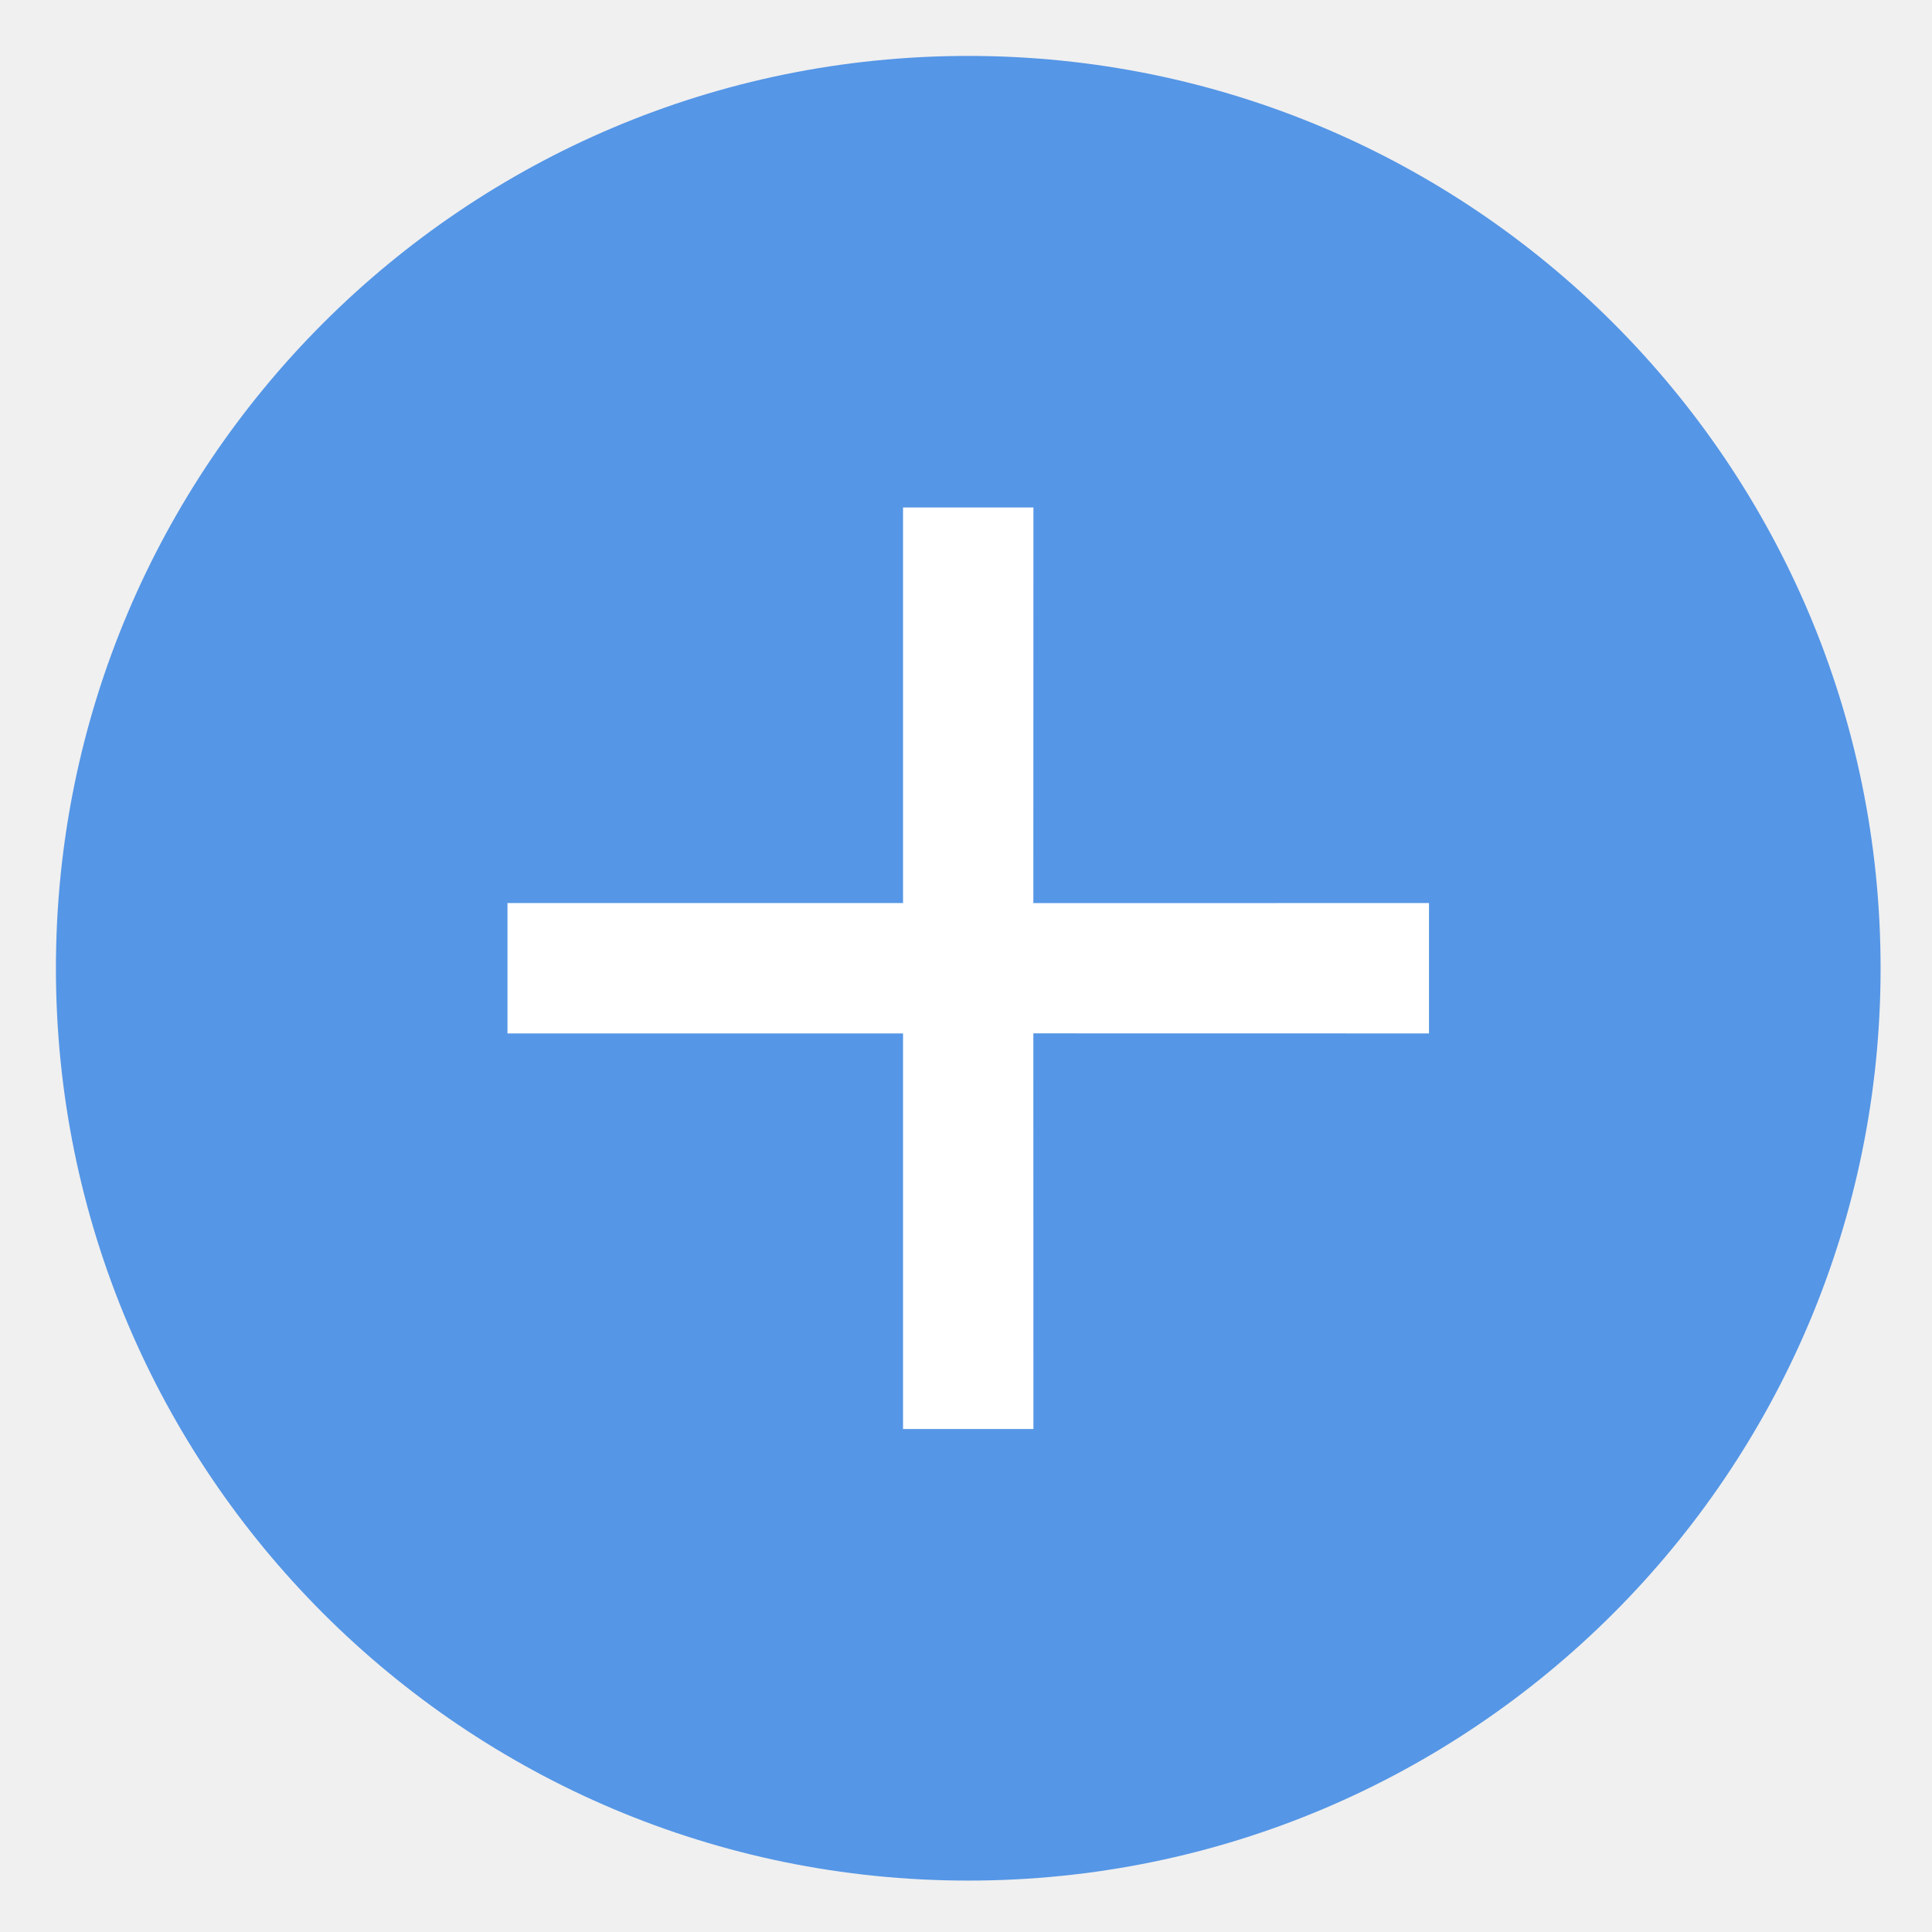
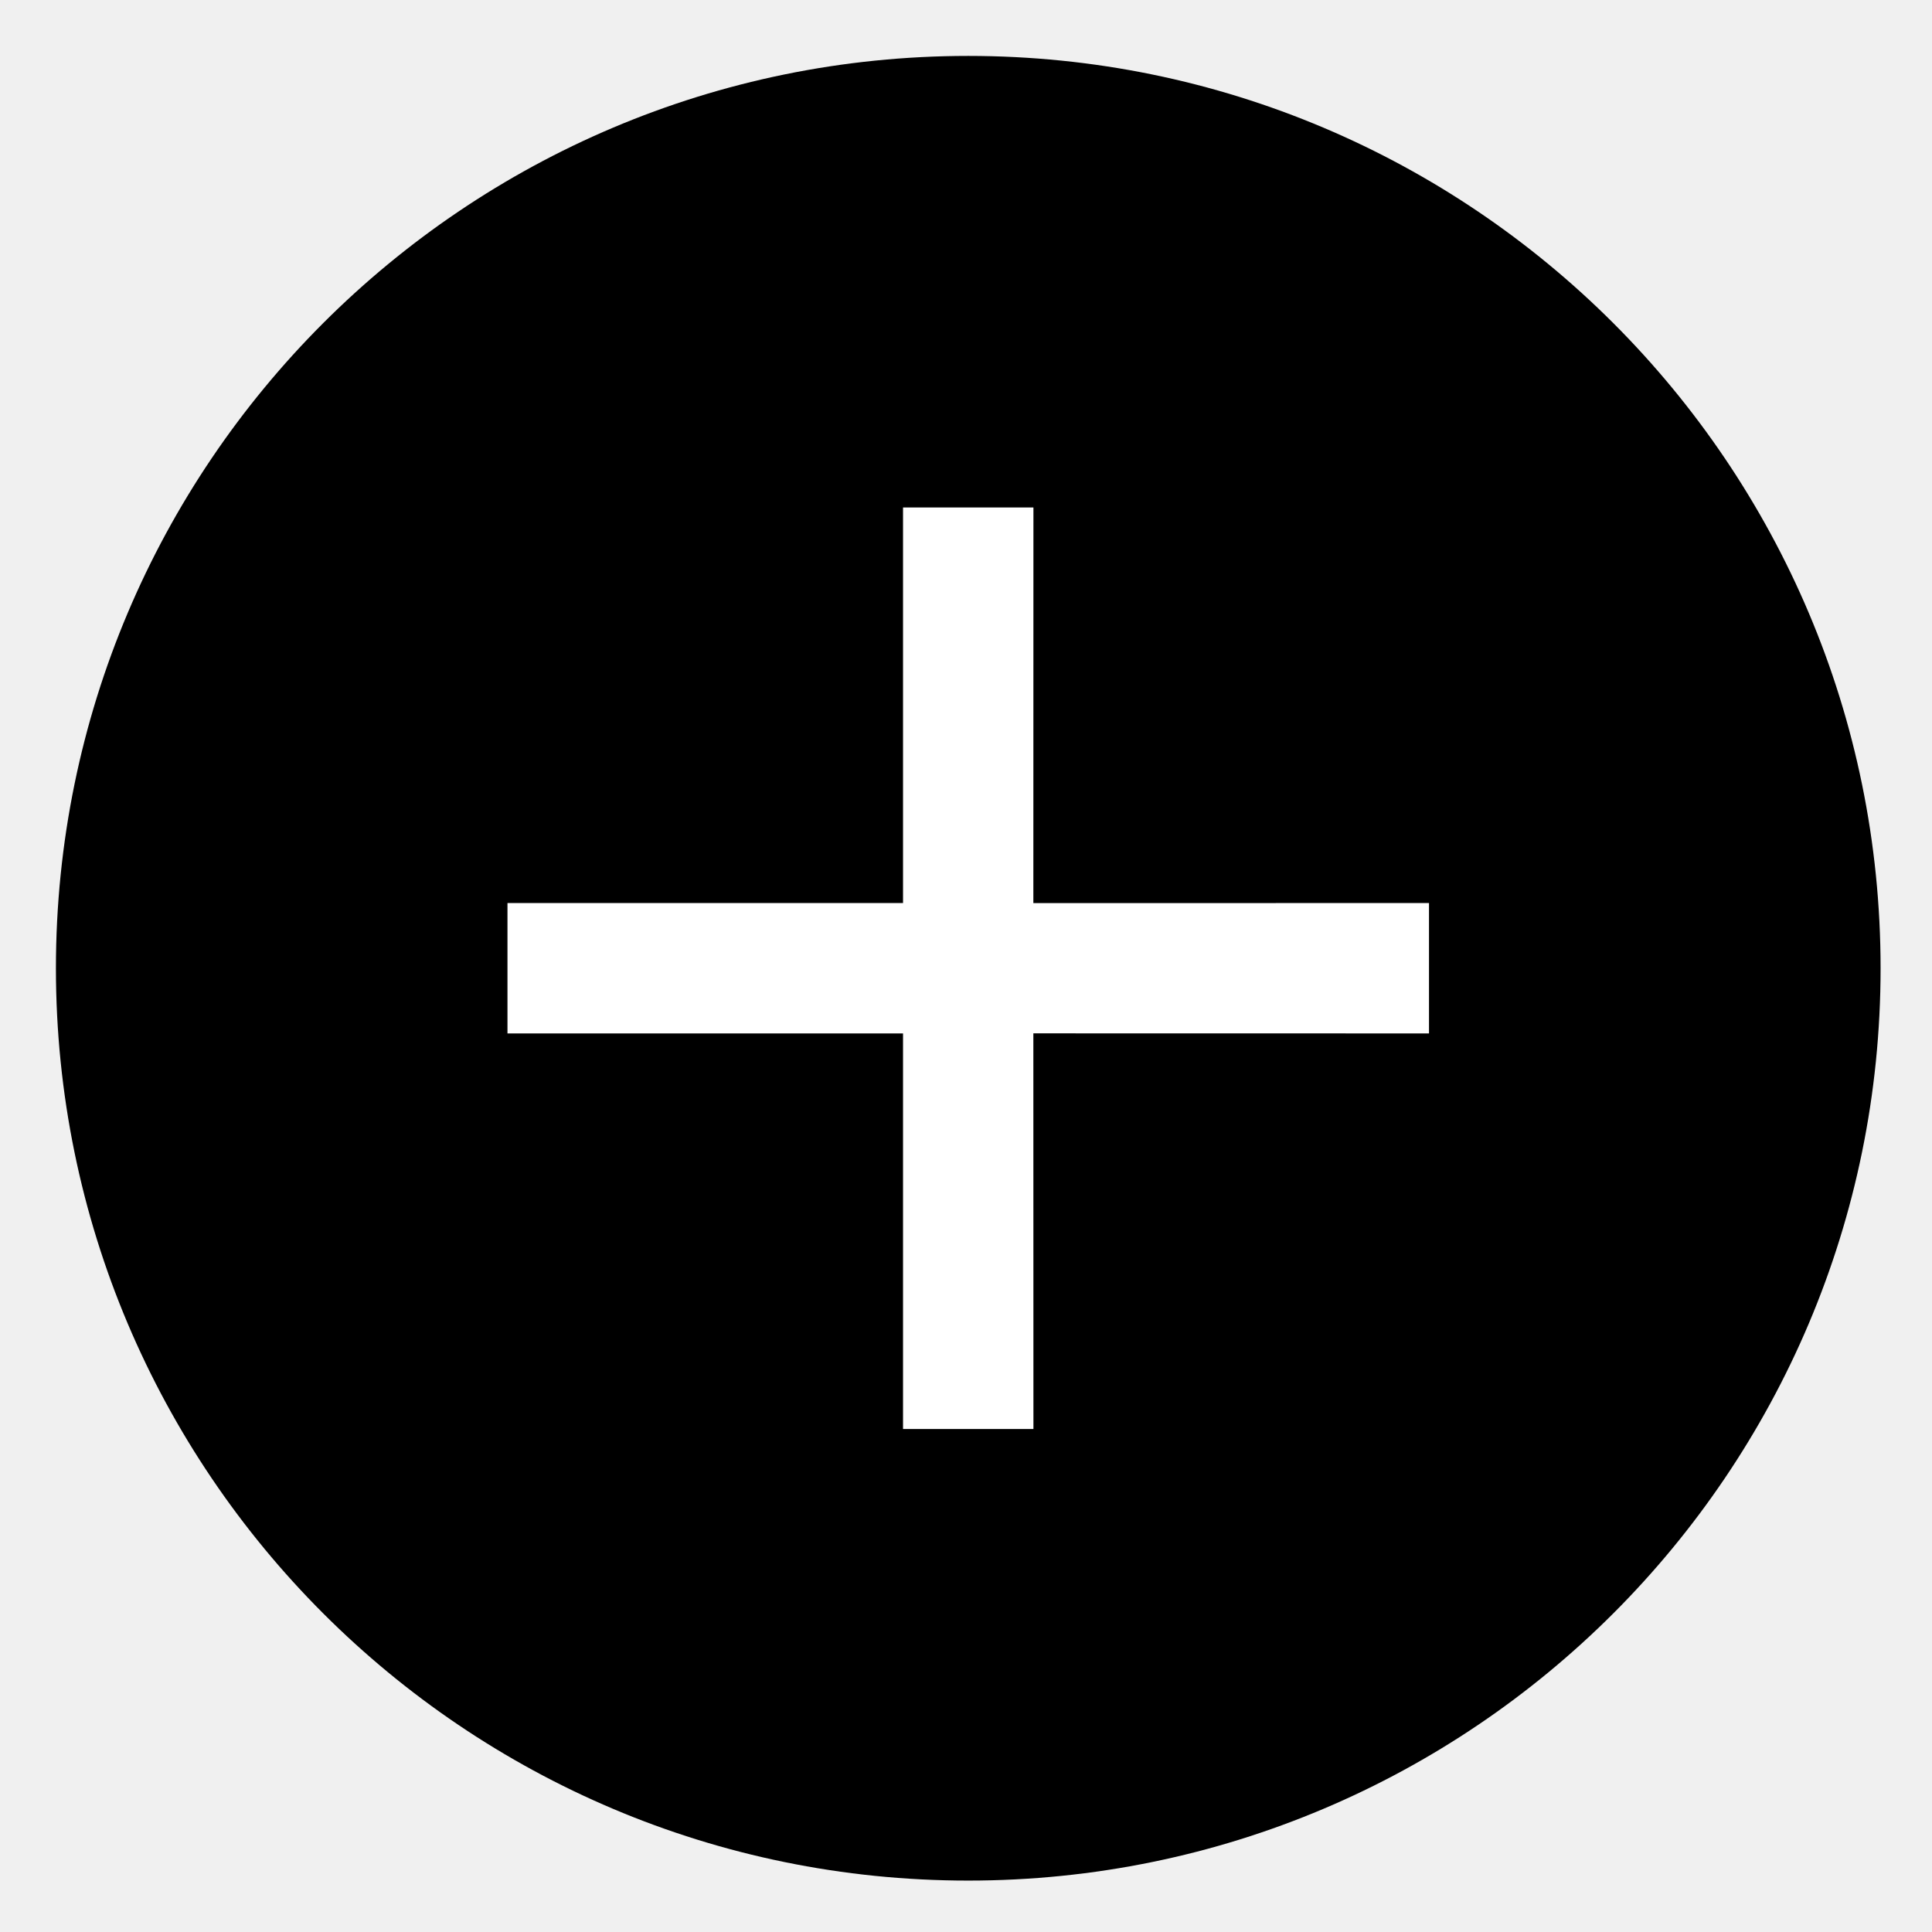
- <svg xmlns="http://www.w3.org/2000/svg" width="18px" height="18px" viewBox="0 0 18 18" version="1.1">
-   <defs />
-   <g id="Page-1" stroke="none" stroke-width="1" fill="none" fill-rule="evenodd">
-     <g id="plus-round">
-       <path d="M9.021,0.521 C4.327,0.521 0.521,4.327 0.521,9.021 C0.521,13.715 4.327,17.521 9.021,17.521 C13.715,17.521 17.521,13.715 17.521,9.021 C17.521,4.327 13.715,0.521 9.021,0.521" id="Circle" fill="#5596E6" />
-       <g id="Plus" transform="translate(9.020815, 9.020815) rotate(-45) translate(-9.020815, -9.020815) translate(5.520815, 5.520815)" fill="#FFFFFF">
-         <path d="M6.106,0.035 L3.5,2.641 L0.894,0.035 L0.035,0.894 L2.641,3.5 L0.035,6.106 L0.894,6.965 L3.5,4.358 L6.106,6.965 L6.965,6.106 L4.358,3.5 L6.965,0.894 L6.106,0.035 L6.106,0.035 Z" />
-       </g>
-     </g>
-   </g>
+ <svg xmlns="http://www.w3.org/2000/svg" width="18px" height="18px" viewBox="0 0 18 18" fill-rule="evenodd" version="1.1">
+   <path d="M9.021,0.521 C4.327,0.521 0.521,4.327 0.521,9.021 C0.521,13.715 4.327,17.521 9.021,17.521 C13.715,17.521 17.521,13.715 17.521,9.021 C17.521,4.327 13.715,0.521 9.021,0.521" />
+   <path transform="translate(9.020815, 9.020815) rotate(-45) translate(-9.020815, -9.020815) translate(5.520815, 5.520815)" fill="#FFFFFF" d="M6.106,0.035 L3.5,2.641 L0.894,0.035 L0.035,0.894 L2.641,3.5 L0.035,6.106 L0.894,6.965 L3.5,4.358 L6.106,6.965 L6.965,6.106 L4.358,3.5 L6.965,0.894 L6.106,0.035 L6.106,0.035 Z">
+   </path>
</svg>
